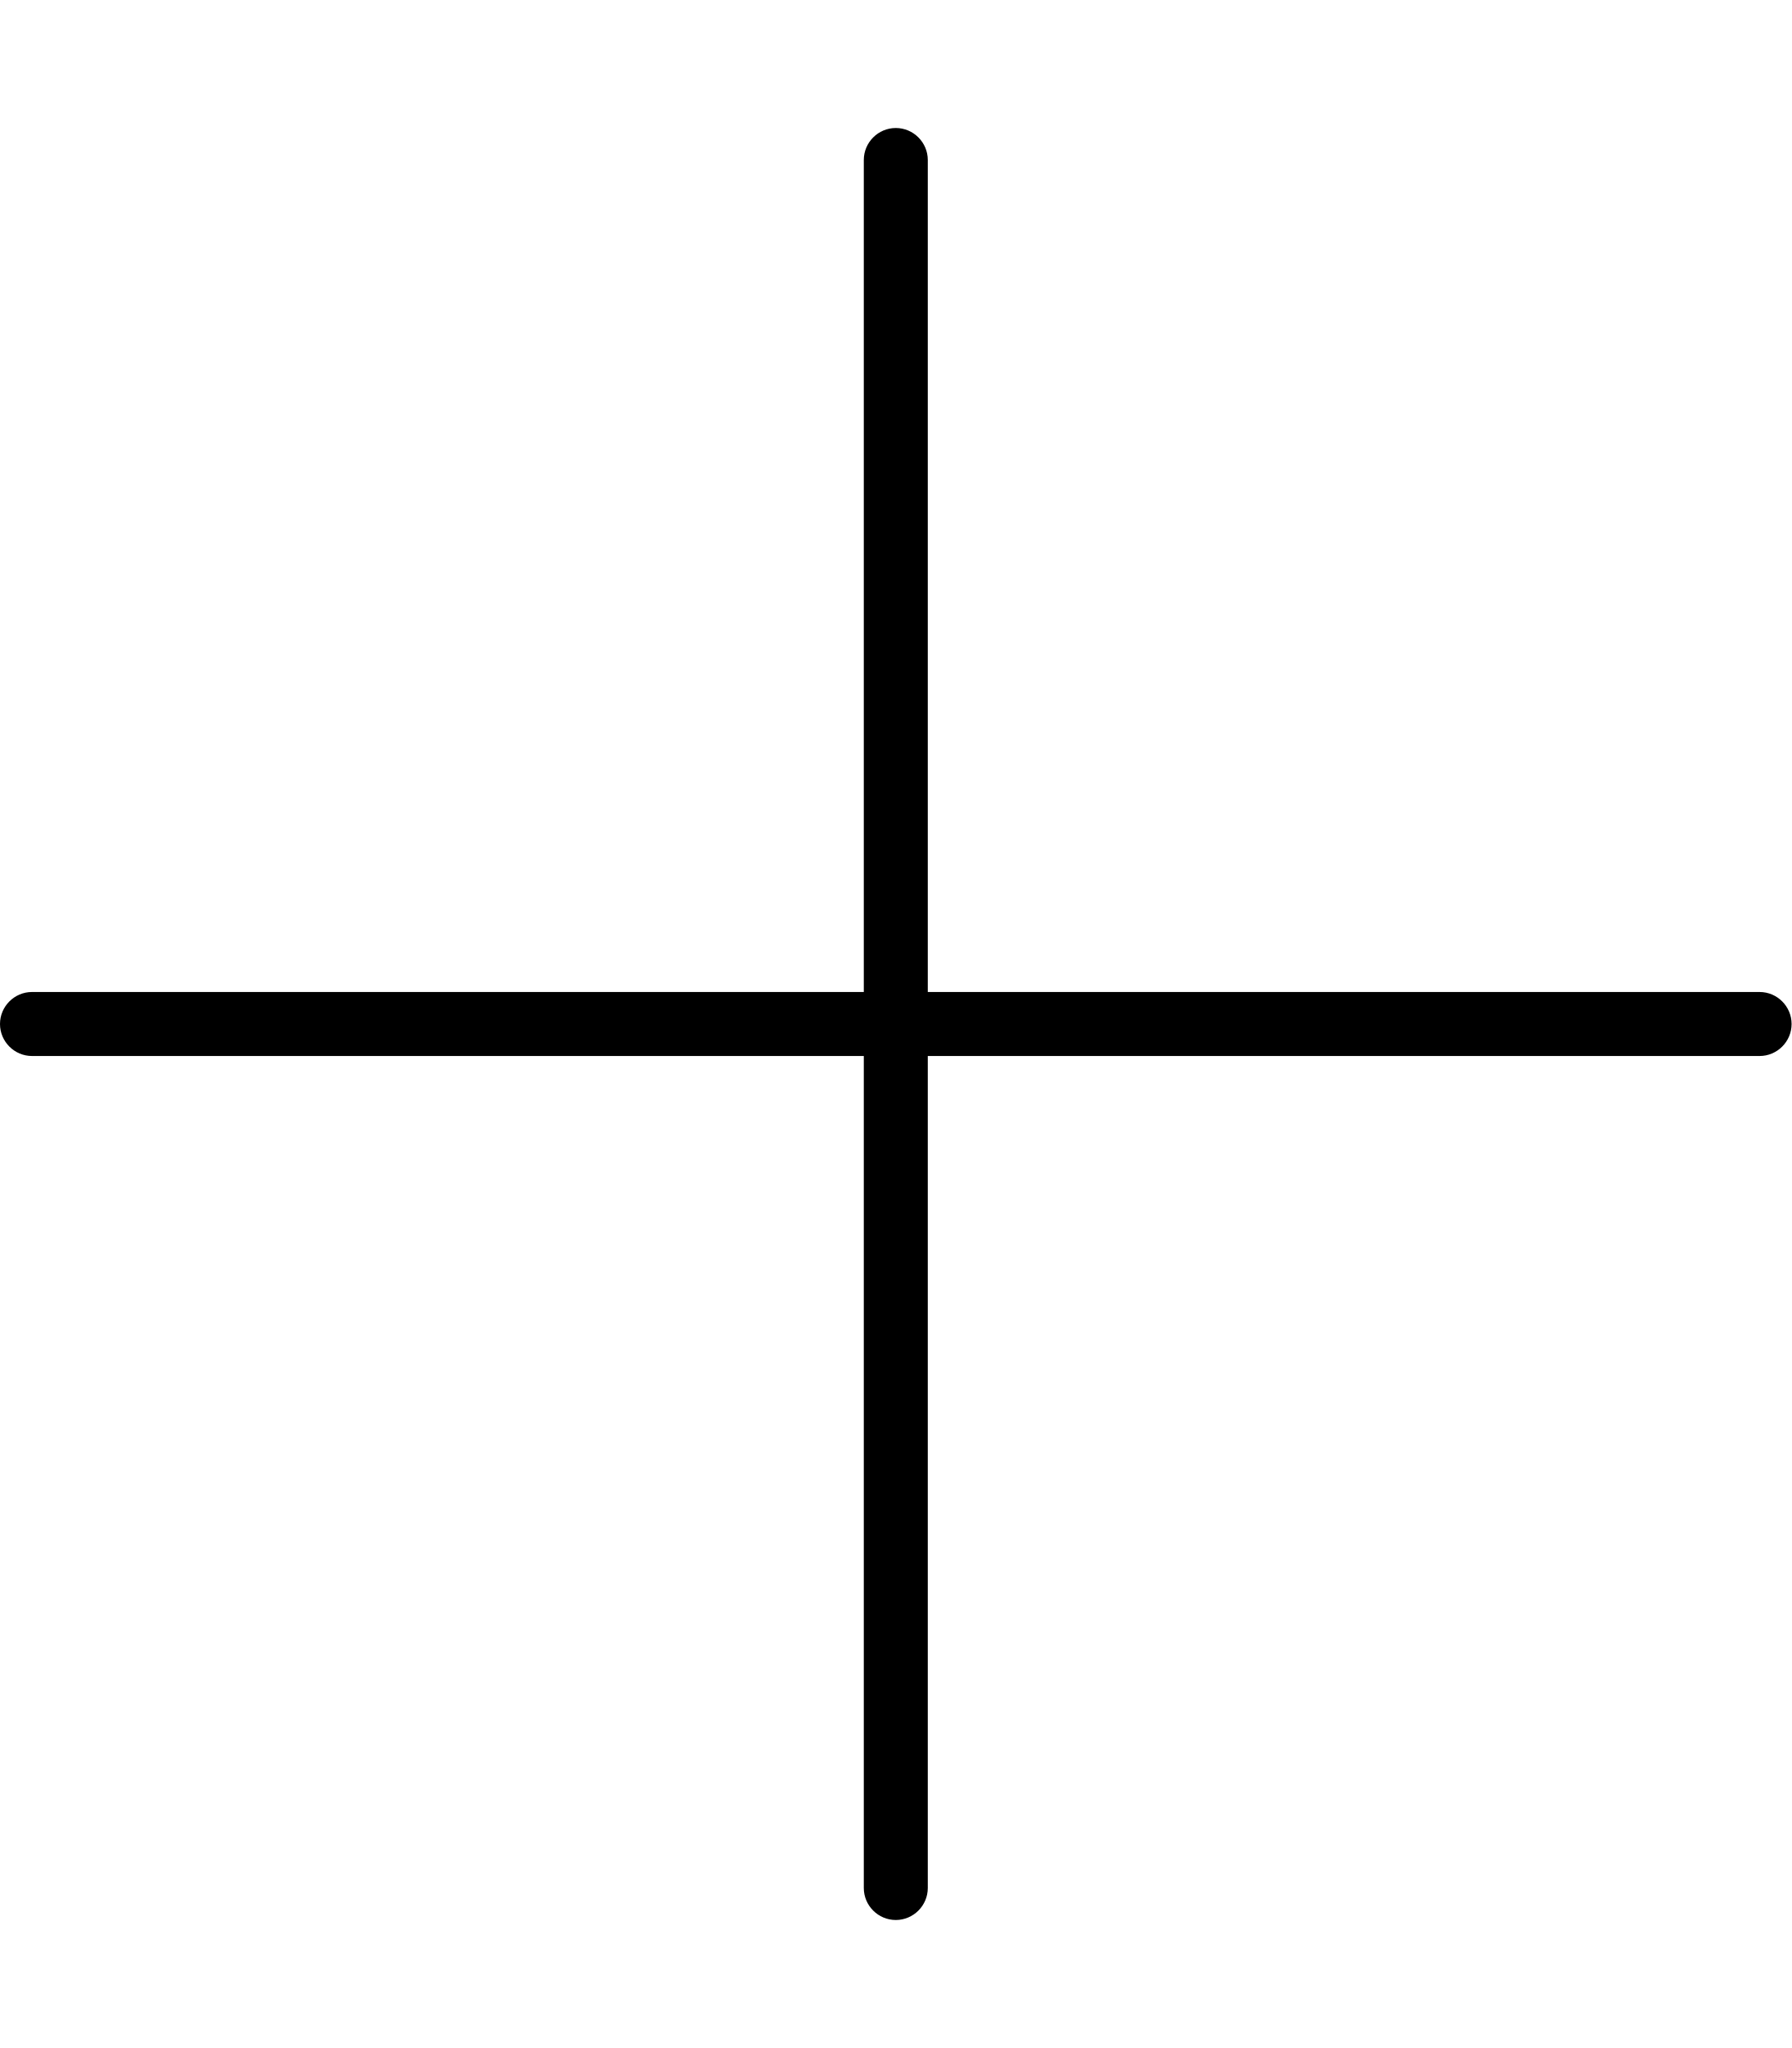
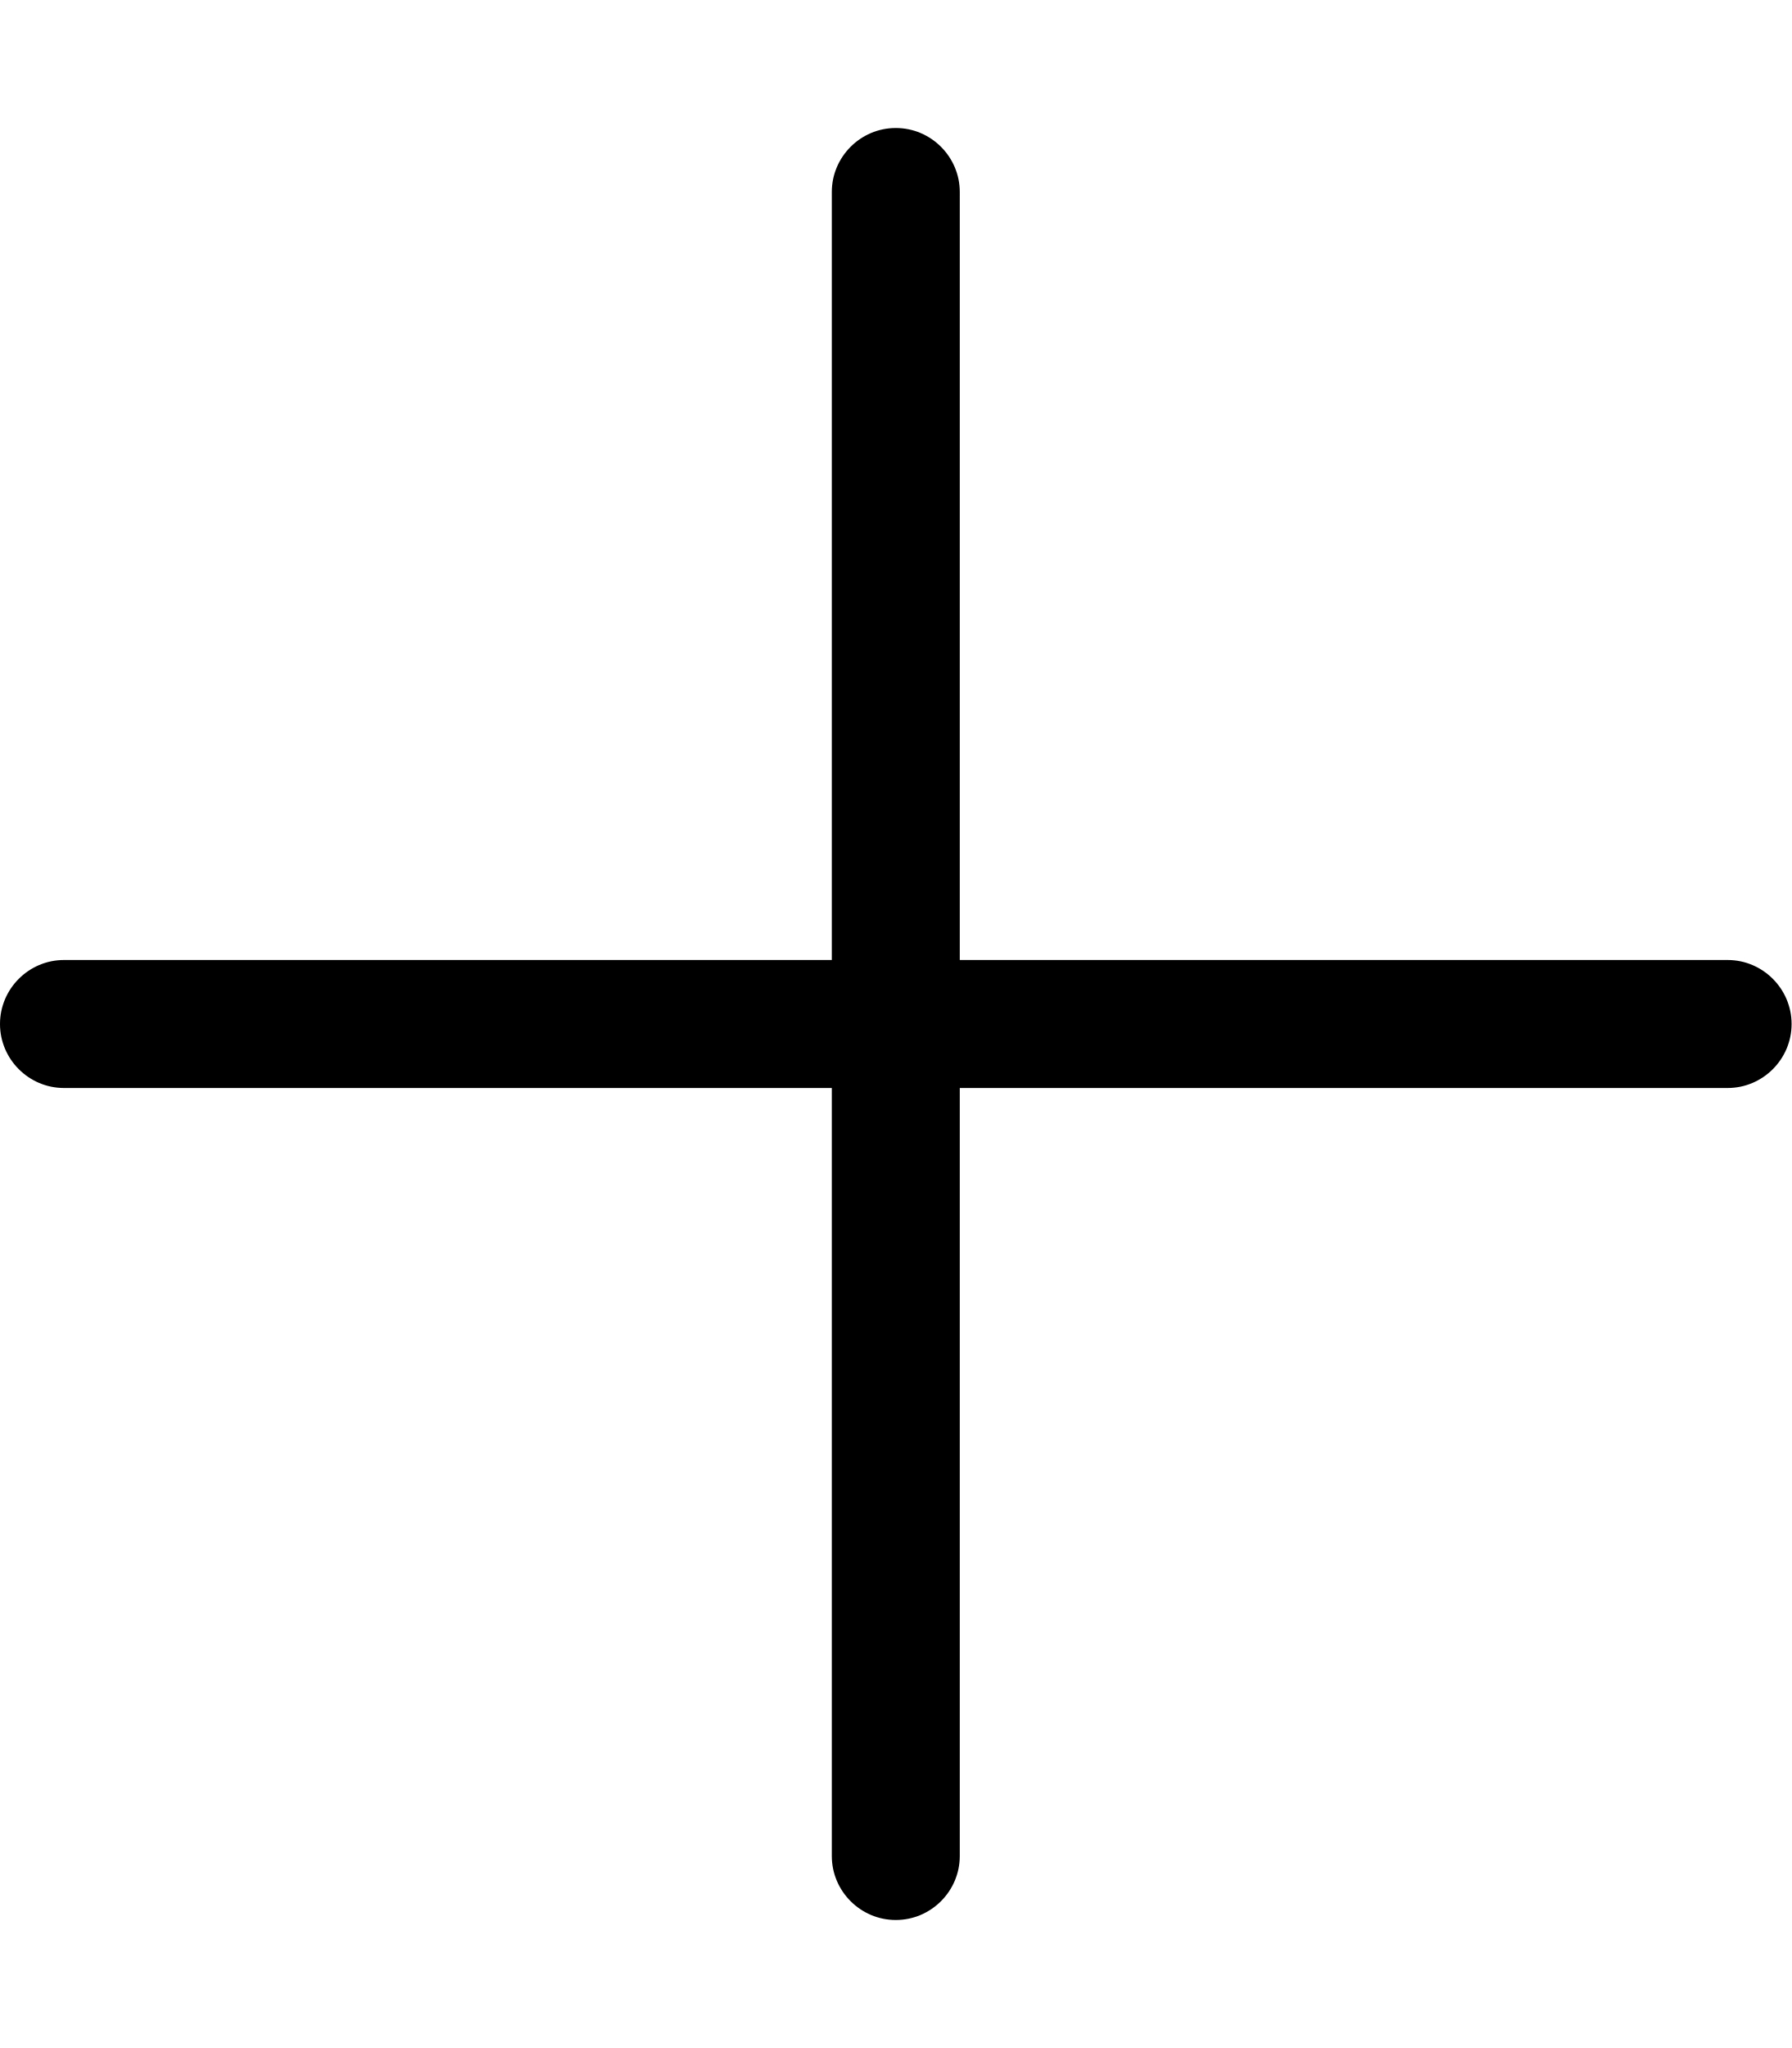
<svg xmlns="http://www.w3.org/2000/svg" viewBox="0 0 448 512">
-   <path opacity=".4" fill="currentColor" d="" />
-   <path fill="currentColor" d="M232 40c0-4.4-3.6-8-8-8s-8 3.6-8 8l0 208-208 0c-4.4 0-8 3.6-8 8s3.6 8 8 8l208 0 0 208c0 4.4 3.6 8 8 8s8-3.6 8-8l0-208 208 0c4.4 0 8-3.6 8-8s-3.6-8-8-8l-208 0 0-208z" />
+   <path fill="currentColor" d="M240 48c0-8.8-7.2-16-16-16s-16 7.2-16 16l0 192-192 0c-8.8 0-16 7.2-16 16s7.2 16 16 16l192 0 0 192c0 8.8 7.2 16 16 16s16-7.2 16-16l0-192 192 0c8.8 0 16-7.2 16-16s-7.2-16-16-16l-192 0 0-192z" />
</svg>
